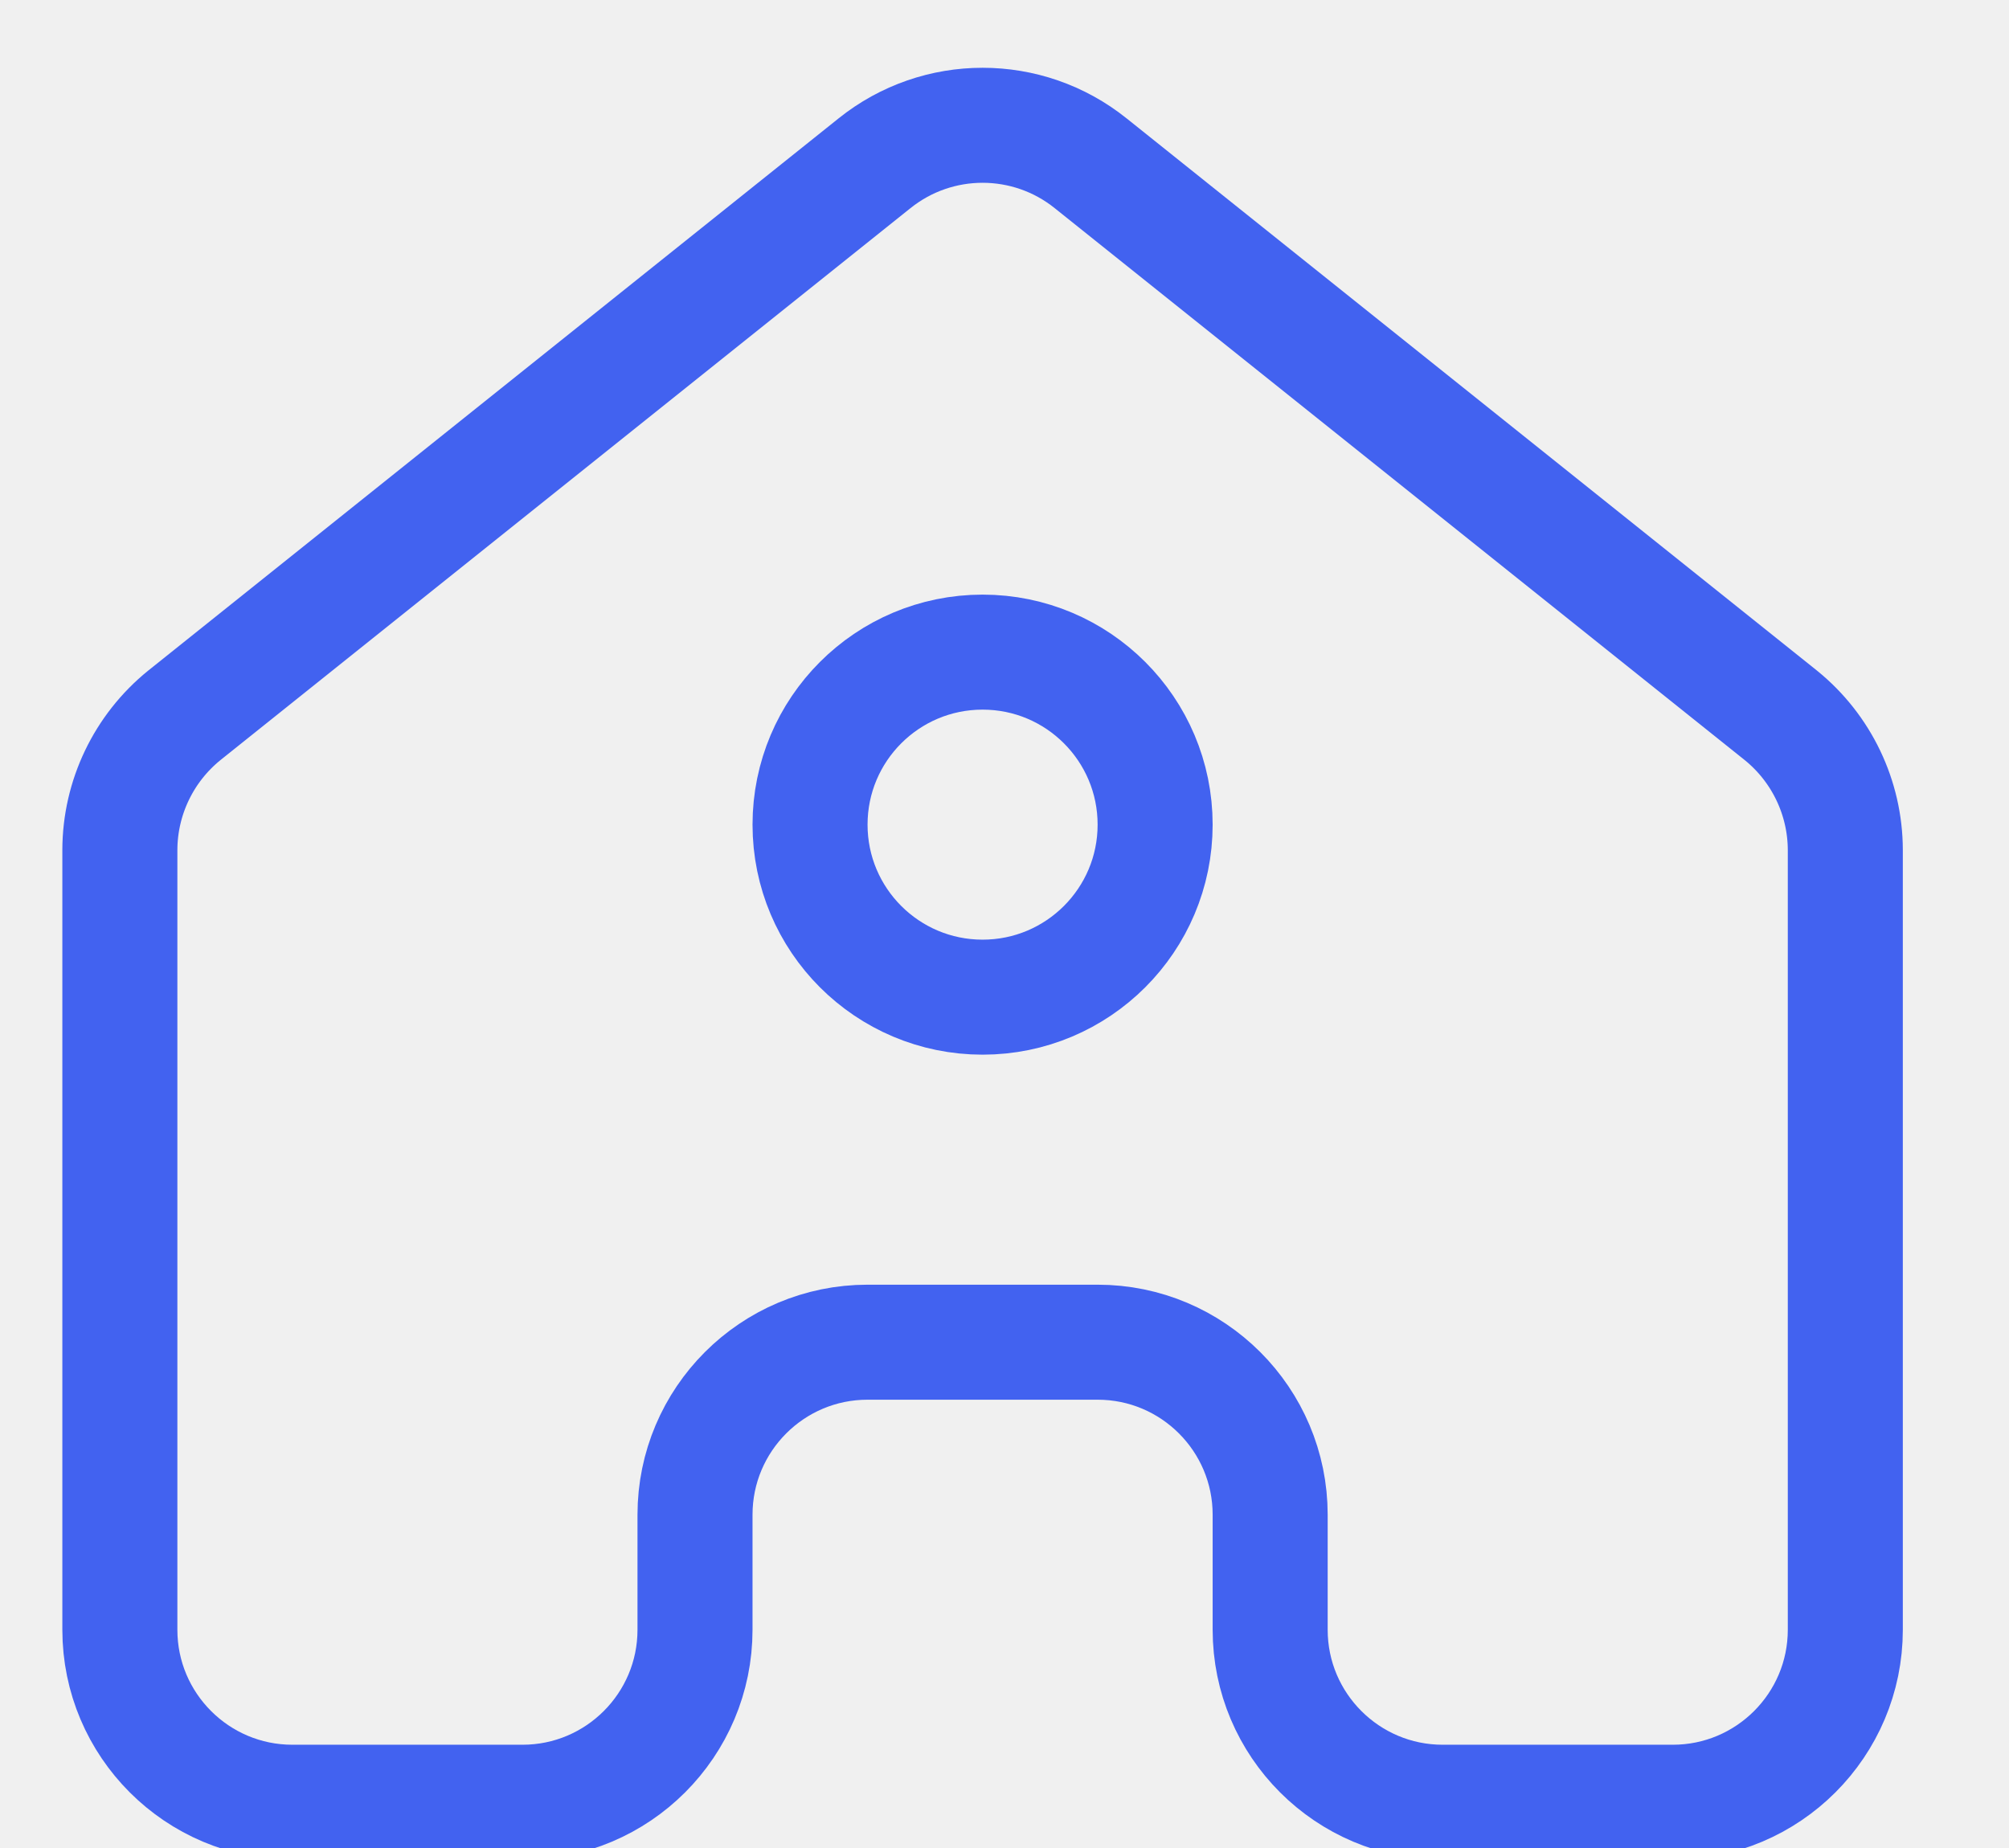
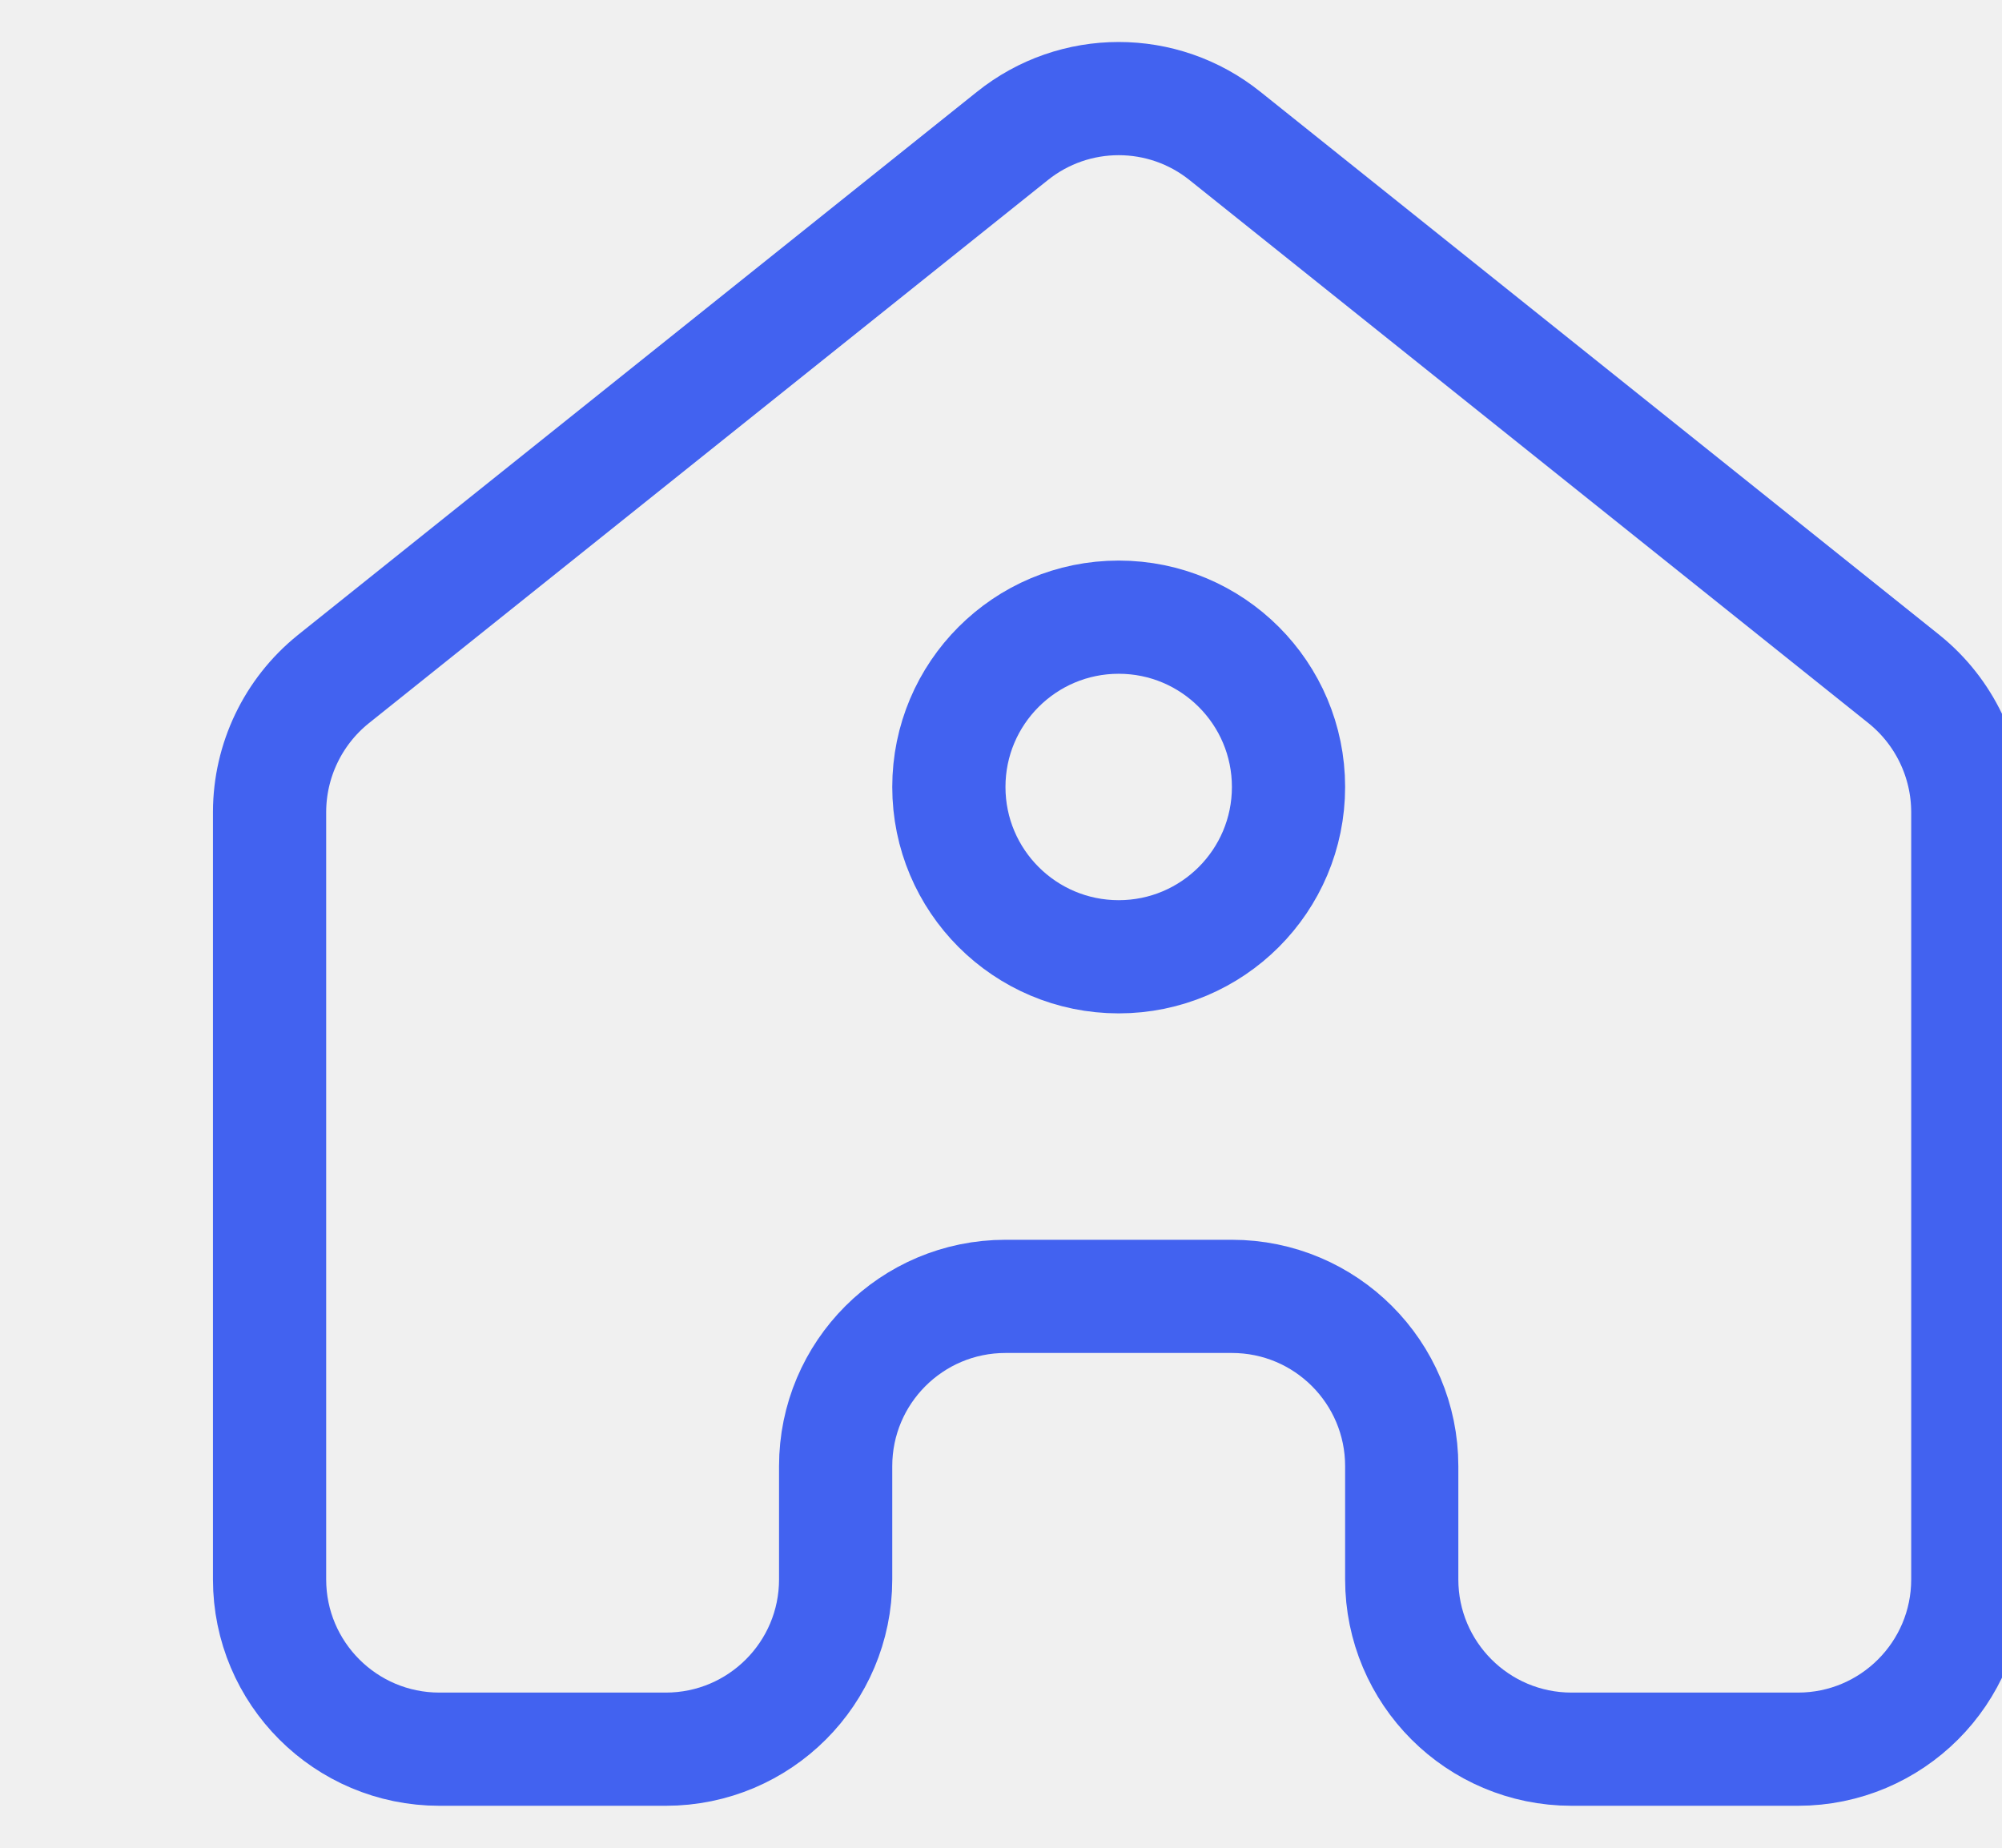
- <svg xmlns="http://www.w3.org/2000/svg" viewBox="-24.542 287.83 17.465 16.067" width="17.465px" height="16.067px" style="enable-background:new 0 0 400 1000;">
+ <svg xmlns="http://www.w3.org/2000/svg" viewBox="-1.881 272.048 17.683 16.323" width="17.683px" height="16.323px" style="enable-background:new 0 0 400 1000;">
  <defs>
-     <style>.cls-1,.cls-100,.cls-101,.cls-103,.cls-104,.cls-109,.cls-117,.cls-118,.cls-126,.cls-133,.cls-134,.cls-137,.cls-149,.cls-152,.cls-153,.cls-154,.cls-156,.cls-157,.cls-158,.cls-165,.cls-17,.cls-18,.cls-19,.cls-20,.cls-22,.cls-23,.cls-27,.cls-28,.cls-29,.cls-3,.cls-30,.cls-31,.cls-37,.cls-38,.cls-4,.cls-40,.cls-41,.cls-42,.cls-45,.cls-46,.cls-47,.cls-5,.cls-66,.cls-67,.cls-68,.cls-7,.cls-83,.cls-87,.cls-9,.cls-92,.cls-93,.cls-97,.cls-99{fill:none;}.cls-127,.cls-166,.cls-2,.cls-33,.cls-91{fill:#4262f0;}.cls-100,.cls-11,.cls-125,.cls-127,.cls-134,.cls-137,.cls-138,.cls-148,.cls-166,.cls-2,.cls-40,.cls-41,.cls-87,.cls-91{stroke:#4262f0;}.cls-10,.cls-100,.cls-101,.cls-103,.cls-104,.cls-107,.cls-109,.cls-11,.cls-12,.cls-126,.cls-13,.cls-132,.cls-148,.cls-157,.cls-158,.cls-16,.cls-166,.cls-171,.cls-19,.cls-2,.cls-20,.cls-27,.cls-28,.cls-29,.cls-37,.cls-38,.cls-4,.cls-41,.cls-43,.cls-44,.cls-45,.cls-66,.cls-67,.cls-68,.cls-7,.cls-81,.cls-84,.cls-85,.cls-87,.cls-92,.cls-93,.cls-94,.cls-95,.cls-96,.cls-99{stroke-miterlimit:10;}.cls-110,.cls-133,.cls-153,.cls-27,.cls-3,.cls-84{stroke:#fff;}.cls-103,.cls-104,.cls-105,.cls-107,.cls-108,.cls-110,.cls-117,.cls-118,.cls-119,.cls-120,.cls-121,.cls-122,.cls-123,.cls-124,.cls-125,.cls-127,.cls-128,.cls-129,.cls-133,.cls-135,.cls-136,.cls-137,.cls-138,.cls-149,.cls-150,.cls-152,.cls-153,.cls-154,.cls-155,.cls-156,.cls-158,.cls-159,.cls-17,.cls-18,.cls-19,.cls-20,.cls-22,.cls-24,.cls-25,.cls-27,.cls-29,.cls-3,.cls-31,.cls-37,.cls-39,.cls-40,.cls-41,.cls-42,.cls-46,.cls-5,.cls-64,.cls-66,.cls-68,.cls-7,.cls-83,.cls-85,.cls-88,.cls-89,.cls-90,.cls-91,.cls-92,.cls-93,.cls-96,.cls-97,.cls-99{stroke-linecap:round;}.cls-105,.cls-108,.cls-110,.cls-117,.cls-118,.cls-119,.cls-120,.cls-121,.cls-122,.cls-123,.cls-124,.cls-125,.cls-127,.cls-128,.cls-129,.cls-133,.cls-134,.cls-135,.cls-136,.cls-137,.cls-138,.cls-149,.cls-150,.cls-153,.cls-154,.cls-155,.cls-159,.cls-165,.cls-17,.cls-18,.cls-22,.cls-23,.cls-24,.cls-25,.cls-3,.cls-30,.cls-31,.cls-35,.cls-39,.cls-40,.cls-42,.cls-46,.cls-47,.cls-5,.cls-64,.cls-83,.cls-88,.cls-89,.cls-90,.cls-91,.cls-97{stroke-linejoin:round;}.cls-10,.cls-108,.cls-150,.cls-154,.cls-157,.cls-158,.cls-16,.cls-23,.cls-25,.cls-28,.cls-29,.cls-30,.cls-31,.cls-35,.cls-39,.cls-4,.cls-47,.cls-5,.cls-7,.cls-85{stroke:#586074;}.cls-24,.cls-6{fill:#7c869c;}.cls-108,.cls-150,.cls-16,.cls-163,.cls-25,.cls-8,.cls-85{fill:#586074;}.cls-148,.cls-21,.cls-86,.cls-9{opacity:0;}.cls-10,.cls-11,.cls-110,.cls-111,.cls-12,.cls-135,.cls-136,.cls-138,.cls-14,.cls-148,.cls-161,.cls-21,.cls-35,.cls-39,.cls-44,.cls-64,.cls-84,.cls-86,.cls-88,.cls-94{fill:#fff;}.cls-101,.cls-12,.cls-13,.cls-159,.cls-17,.cls-19,.cls-42,.cls-67,.cls-68,.cls-88,.cls-89{stroke:#31b491;}.cls-13,.cls-15,.cls-159,.cls-89{fill:#31b491;}.cls-100,.cls-103,.cls-104,.cls-105,.cls-159,.cls-17,.cls-18,.cls-28,.cls-29,.cls-30,.cls-31,.cls-67,.cls-68,.cls-93,.cls-95,.cls-96{stroke-width:2px;}.cls-18,.cls-45,.cls-46,.cls-81,.cls-92,.cls-93{stroke:#f07d42;}.cls-156,.cls-165,.cls-171,.cls-20,.cls-38,.cls-43,.cls-83,.cls-94{stroke:#ec4243;}.cls-107,.cls-132,.cls-22,.cls-90,.cls-99{stroke:#1f2229;}.cls-23{stroke-linecap:square;}.cls-24,.cls-64{stroke:#7c869c;}.cls-171,.cls-26,.cls-43{fill:#ec4243;}.cls-32,.cls-81{fill:#f07d42;}.cls-105,.cls-120,.cls-34{fill:#99a1b2;}.cls-36{clip-path:url(#clip-path);}.cls-104,.cls-37,.cls-44{stroke:#d3d7de;}.cls-48{fill:#ec1c24;}.cls-49{fill:#0057a7;}.cls-50{fill:#006838;}.cls-51{fill:#f48120;}.cls-52{fill:url(#linear-gradient);}.cls-53{fill:url(#linear-gradient-2);}.cls-54{fill:url(#linear-gradient-3);}.cls-55{fill:url(#linear-gradient-4);}.cls-56{fill:url(#linear-gradient-5);}.cls-57{fill:url(#linear-gradient-6);}.cls-58{fill:url(#linear-gradient-7);}.cls-59{fill:url(#linear-gradient-8);}.cls-60{fill:url(#linear-gradient-9);}.cls-61{fill:url(#linear-gradient-10);}.cls-62{fill:url(#linear-gradient-11);}.cls-63{fill:url(#linear-gradient-12);}.cls-65{clip-path:url(#clip-path-2);}.cls-103,.cls-105,.cls-117,.cls-120,.cls-66{stroke:#99a1b2;}.cls-69{fill:#e64a19;}.cls-70{fill:#5a2479;}.cls-71{fill:#8034ad;}.cls-72{fill:#f2f2f2;}.cls-73{fill:#f14336;}.cls-74{fill:#d32e2a;}.cls-75{fill:#ffd15c;}.cls-76{fill:#f8b64c;}.cls-77{fill:#40596b;}.cls-78{fill:#cdd6e0;}.cls-79{fill:#ff7058;}.cls-80{fill:#b8642f;}.cls-82{fill:#d3d7de;}.cls-111,.cls-86{fill-opacity:0;}.cls-107,.cls-132,.cls-90{fill:#1f2229;}.cls-132,.cls-90{opacity:0.6;}.cls-155,.cls-95,.cls-96{fill:#636c83;}.cls-135,.cls-136,.cls-155,.cls-95,.cls-96{stroke:#636c83;}.cls-97{stroke:#892320;}.cls-98{fill:#e9b449;}.cls-102{fill:#337eff;}.cls-106{clip-path:url(#clip-path-3);}.cls-107{opacity:0.4;}.cls-108,.cls-127{stroke-width:0.5px;}.cls-109{stroke:#000;}.cls-112{fill:#e2e4e9;}.cls-113,.cls-119,.cls-121{fill:#c5c9d3;}.cls-114,.cls-124,.cls-125{fill:#5a76f2;}.cls-115,.cls-122{fill:#899df5;}.cls-116,.cls-123{fill:#b8c4f9;}.cls-118,.cls-124{stroke:#5a76f2;}.cls-119{stroke:#bdbdbd;}.cls-121{stroke:#c5c9d3;}.cls-122{stroke:#899df5;}.cls-123{stroke:#b8c4f9;}.cls-126{stroke:#757575;}.cls-128{fill:#2b4eee;stroke:#2b4eee;}.cls-129{fill:#133bec;stroke:#133bec;}.cls-130{fill:#6442f0;}.cls-131{fill:#295394;}.cls-133{stroke-width:4px;}.cls-136,.cls-137,.cls-149,.cls-150,.cls-152,.cls-153,.cls-154,.cls-155,.cls-156,.cls-157,.cls-158{stroke-width:1.5px;}.cls-139{fill:url(#linear-gradient-13);}.cls-140{fill:url(#linear-gradient-14);}.cls-141{fill:url(#linear-gradient-15);}.cls-142{fill:url(#linear-gradient-16);}.cls-143{fill:url(#linear-gradient-17);}.cls-144{fill:url(#linear-gradient-18);}.cls-145{fill:url(#linear-gradient-19);}.cls-146{fill:#2680eb;}.cls-147{fill:red;}.cls-148,.cls-166,.cls-171{stroke-width:0;}.cls-149,.cls-152{stroke:#424857;}.cls-151{fill:#424857;}.cls-160{fill:url(#linear-gradient-20);}.cls-161,.cls-163{fill-rule:evenodd;}.cls-162{fill:#0077b5;}.cls-164{fill:url(#linear-gradient-21);}.cls-167{fill:#1ab6ff;}.cls-168{fill:#207245;}.cls-169{fill:#cb4424;}.cls-170{fill:#c50606;}</style>
+     <style>.cls-1,.cls-100,.cls-101,.cls-103,.cls-104,.cls-109,.cls-117,.cls-118,.cls-126,.cls-133,.cls-134,.cls-137,.cls-149,.cls-152,.cls-153,.cls-154,.cls-156,.cls-157,.cls-158,.cls-165,.cls-17,.cls-18,.cls-19,.cls-20,.cls-22,.cls-23,.cls-27,.cls-28,.cls-29,.cls-3,.cls-30,.cls-31,.cls-37,.cls-38,.cls-4,.cls-40,.cls-41,.cls-42,.cls-45,.cls-46,.cls-47,.cls-5,.cls-66,.cls-67,.cls-68,.cls-7,.cls-83,.cls-87,.cls-9,.cls-92,.cls-93,.cls-97,.cls-99{fill:none;}.cls-127,.cls-166,.cls-2,.cls-33,.cls-91{fill:#4262F0;}.cls-100,.cls-11,.cls-125,.cls-127,.cls-134,.cls-137,.cls-138,.cls-148,.cls-166,.cls-2,.cls-40,.cls-41,.cls-87,.cls-91{stroke:#4262F0;}.cls-10,.cls-100,.cls-101,.cls-103,.cls-104,.cls-107,.cls-109,.cls-11,.cls-12,.cls-126,.cls-13,.cls-132,.cls-148,.cls-157,.cls-158,.cls-16,.cls-166,.cls-171,.cls-19,.cls-2,.cls-20,.cls-27,.cls-28,.cls-29,.cls-37,.cls-38,.cls-4,.cls-41,.cls-43,.cls-44,.cls-45,.cls-66,.cls-67,.cls-68,.cls-7,.cls-81,.cls-84,.cls-85,.cls-87,.cls-92,.cls-93,.cls-94,.cls-95,.cls-96,.cls-99{stroke-miterlimit:10;}.cls-110,.cls-133,.cls-153,.cls-27,.cls-3,.cls-84{stroke:#fff;}.cls-103,.cls-104,.cls-105,.cls-107,.cls-108,.cls-110,.cls-117,.cls-118,.cls-119,.cls-120,.cls-121,.cls-122,.cls-123,.cls-124,.cls-125,.cls-127,.cls-128,.cls-129,.cls-133,.cls-135,.cls-136,.cls-137,.cls-138,.cls-149,.cls-150,.cls-152,.cls-153,.cls-154,.cls-155,.cls-156,.cls-158,.cls-159,.cls-17,.cls-18,.cls-19,.cls-20,.cls-22,.cls-24,.cls-25,.cls-27,.cls-29,.cls-3,.cls-31,.cls-37,.cls-39,.cls-40,.cls-41,.cls-42,.cls-46,.cls-5,.cls-64,.cls-66,.cls-68,.cls-7,.cls-83,.cls-85,.cls-88,.cls-89,.cls-90,.cls-91,.cls-92,.cls-93,.cls-96,.cls-97,.cls-99{stroke-linecap:round;}.cls-105,.cls-108,.cls-110,.cls-117,.cls-118,.cls-119,.cls-120,.cls-121,.cls-122,.cls-123,.cls-124,.cls-125,.cls-127,.cls-128,.cls-129,.cls-133,.cls-134,.cls-135,.cls-136,.cls-137,.cls-138,.cls-149,.cls-150,.cls-153,.cls-154,.cls-155,.cls-159,.cls-165,.cls-17,.cls-18,.cls-22,.cls-23,.cls-24,.cls-25,.cls-3,.cls-30,.cls-31,.cls-35,.cls-39,.cls-40,.cls-42,.cls-46,.cls-47,.cls-5,.cls-64,.cls-83,.cls-88,.cls-89,.cls-90,.cls-91,.cls-97{stroke-linejoin:round;}.cls-10,.cls-108,.cls-150,.cls-154,.cls-157,.cls-158,.cls-16,.cls-23,.cls-25,.cls-28,.cls-29,.cls-30,.cls-31,.cls-35,.cls-39,.cls-4,.cls-47,.cls-5,.cls-7,.cls-85{stroke:#4262F0;}.cls-24,.cls-6{fill:#7c869c;}.cls-108,.cls-150,.cls-16,.cls-163,.cls-25,.cls-8,.cls-85{fill:#4262F0;}.cls-148,.cls-21,.cls-86,.cls-9{opacity:0;}.cls-10,.cls-11,.cls-110,.cls-111,.cls-12,.cls-135,.cls-136,.cls-138,.cls-14,.cls-148,.cls-161,.cls-21,.cls-35,.cls-39,.cls-44,.cls-64,.cls-84,.cls-86,.cls-88,.cls-94{fill:#fff;}.cls-101,.cls-12,.cls-13,.cls-159,.cls-17,.cls-19,.cls-42,.cls-67,.cls-68,.cls-88,.cls-89{stroke:#31b491;}.cls-13,.cls-15,.cls-159,.cls-89{fill:#31b491;}.cls-100,.cls-103,.cls-104,.cls-105,.cls-159,.cls-17,.cls-18,.cls-28,.cls-29,.cls-30,.cls-31,.cls-67,.cls-68,.cls-93,.cls-95,.cls-96{stroke-width:2px;}.cls-18,.cls-45,.cls-46,.cls-81,.cls-92,.cls-93{stroke:#f07d42;}.cls-156,.cls-165,.cls-171,.cls-20,.cls-38,.cls-43,.cls-83,.cls-94{stroke:#ec4243;}.cls-107,.cls-132,.cls-22,.cls-90,.cls-99{stroke:#1f2229;}.cls-23{stroke-linecap:square;}.cls-24,.cls-64{stroke:#7c869c;}.cls-171,.cls-26,.cls-43{fill:#ec4243;}.cls-32,.cls-81{fill:#f07d42;}.cls-105,.cls-120,.cls-34{fill:#99a1b2;}.cls-36{clip-path:url(#clip-path);}.cls-104,.cls-37,.cls-44{stroke:#d3d7de;}.cls-48{fill:#ec1c24;}.cls-49{fill:#0057a7;}.cls-50{fill:#006838;}.cls-51{fill:#f48120;}.cls-52{fill:url(#linear-gradient);}.cls-53{fill:url(#linear-gradient-2);}.cls-54{fill:url(#linear-gradient-3);}.cls-55{fill:url(#linear-gradient-4);}.cls-56{fill:url(#linear-gradient-5);}.cls-57{fill:url(#linear-gradient-6);}.cls-58{fill:url(#linear-gradient-7);}.cls-59{fill:url(#linear-gradient-8);}.cls-60{fill:url(#linear-gradient-9);}.cls-61{fill:url(#linear-gradient-10);}.cls-62{fill:url(#linear-gradient-11);}.cls-63{fill:url(#linear-gradient-12);}.cls-65{clip-path:url(#clip-path-2);}.cls-103,.cls-105,.cls-117,.cls-120,.cls-66{stroke:#99a1b2;}.cls-69{fill:#e64a19;}.cls-70{fill:#5a2479;}.cls-71{fill:#8034ad;}.cls-72{fill:#f2f2f2;}.cls-73{fill:#f14336;}.cls-74{fill:#d32e2a;}.cls-75{fill:#ffd15c;}.cls-76{fill:#f8b64c;}.cls-77{fill:#40596b;}.cls-78{fill:#cdd6e0;}.cls-79{fill:#ff7058;}.cls-80{fill:#b8642f;}.cls-82{fill:#d3d7de;}.cls-111,.cls-86{fill-opacity:0;}.cls-107,.cls-132,.cls-90{fill:#1f2229;}.cls-132,.cls-90{opacity:0.6;}.cls-155,.cls-95,.cls-96{fill:#636c83;}.cls-135,.cls-136,.cls-155,.cls-95,.cls-96{stroke:#636c83;}.cls-97{stroke:#892320;}.cls-98{fill:#e9b449;}.cls-102{fill:#337eff;}.cls-106{clip-path:url(#clip-path-3);}.cls-107{opacity:0.4;}.cls-108,.cls-127{stroke-width:0.5px;}.cls-109{stroke:#000;}.cls-112{fill:#e2e4e9;}.cls-113,.cls-119,.cls-121{fill:#c5c9d3;}.cls-114,.cls-124,.cls-125{fill:#5a76f2;}.cls-115,.cls-122{fill:#899df5;}.cls-116,.cls-123{fill:#b8c4f9;}.cls-118,.cls-124{stroke:#5a76f2;}.cls-119{stroke:#bdbdbd;}.cls-121{stroke:#c5c9d3;}.cls-122{stroke:#899df5;}.cls-123{stroke:#b8c4f9;}.cls-126{stroke:#757575;}.cls-128{fill:#2b4eee;stroke:#2b4eee;}.cls-129{fill:#133bec;stroke:#133bec;}.cls-130{fill:#6442f0;}.cls-131{fill:#295394;}.cls-133{stroke-width:4px;}.cls-136,.cls-137,.cls-149,.cls-150,.cls-152,.cls-153,.cls-154,.cls-155,.cls-156,.cls-157,.cls-158{stroke-width:1.5px;}.cls-139{fill:url(#linear-gradient-13);}.cls-140{fill:url(#linear-gradient-14);}.cls-141{fill:url(#linear-gradient-15);}.cls-142{fill:url(#linear-gradient-16);}.cls-143{fill:url(#linear-gradient-17);}.cls-144{fill:url(#linear-gradient-18);}.cls-145{fill:url(#linear-gradient-19);}.cls-146{fill:#2680eb;}.cls-147{fill:red;}.cls-148,.cls-166,.cls-171{stroke-width:0;}.cls-149,.cls-152{stroke:#424857;}.cls-151{fill:#424857;}.cls-160{fill:url(#linear-gradient-20);}.cls-161,.cls-163{fill-rule:evenodd;}.cls-162{fill:#0077b5;}.cls-164{fill:url(#linear-gradient-21);}.cls-167{fill:#1ab6ff;}.cls-168{fill:#207245;}.cls-169{fill:#cb4424;}.cls-170{fill:#c50606;}</style>
  </defs>
-   <path class="cls-40" d="M -22 303.5 L -20 303.5 C -19.172 303.5 -18.5 302.828 -18.5 302 L -18.5 301 C -18.5 300.172 -17.828 299.5 -17 299.5 L -15 299.5 C -14.172 299.5 -13.5 300.172 -13.5 301 L -13.5 302 C -13.5 302.828 -12.828 303.5 -12 303.5 L -10 303.5 C -9.172 303.5 -8.5 302.828 -8.5 302 L -8.5 295.22 C -8.501 294.766 -8.707 294.336 -9.06 294.05 L -15.06 289.25 C -15.609 288.809 -16.391 288.809 -16.94 289.25 L -22.94 294.05 C -23.293 294.336 -23.499 294.766 -23.5 295.22 L -23.5 302 C -23.5 302.828 -22.828 303.5 -22 303.5 Z" />
-   <circle class="cls-40" cy="295" r="1.5" cx="-16" />
-   <rect class="cls-1" y="288" width="16" height="16" x="-24" />
+   <path class="cls-5" d="M2,287.5H4A1.5,1.5,0,0,0,5.5,286v-1A1.5,1.5,0,0,1,7,283.5H9a1.5,1.5,0,0,1,1.5,1.5v1a1.5,1.5,0,0,0,1.5,1.5h2a1.5,1.5,0,0,0,1.5-1.5v-6.78a1.51,1.51,0,0,0-.56-1.17l-6-4.8a1.5,1.5,0,0,0-1.88,0l-6,4.8a1.51,1.51,0,0,0-.56,1.17V286A1.5,1.5,0,0,0,2,287.5Z" />
+   <circle class="cls-5" cx="8" cy="279" r="1.5" />
+   <rect class="cls-1" y="272" width="16" height="16" />
+   <rect class="cls-1" y="288" width="16" height="16" />
</svg>
